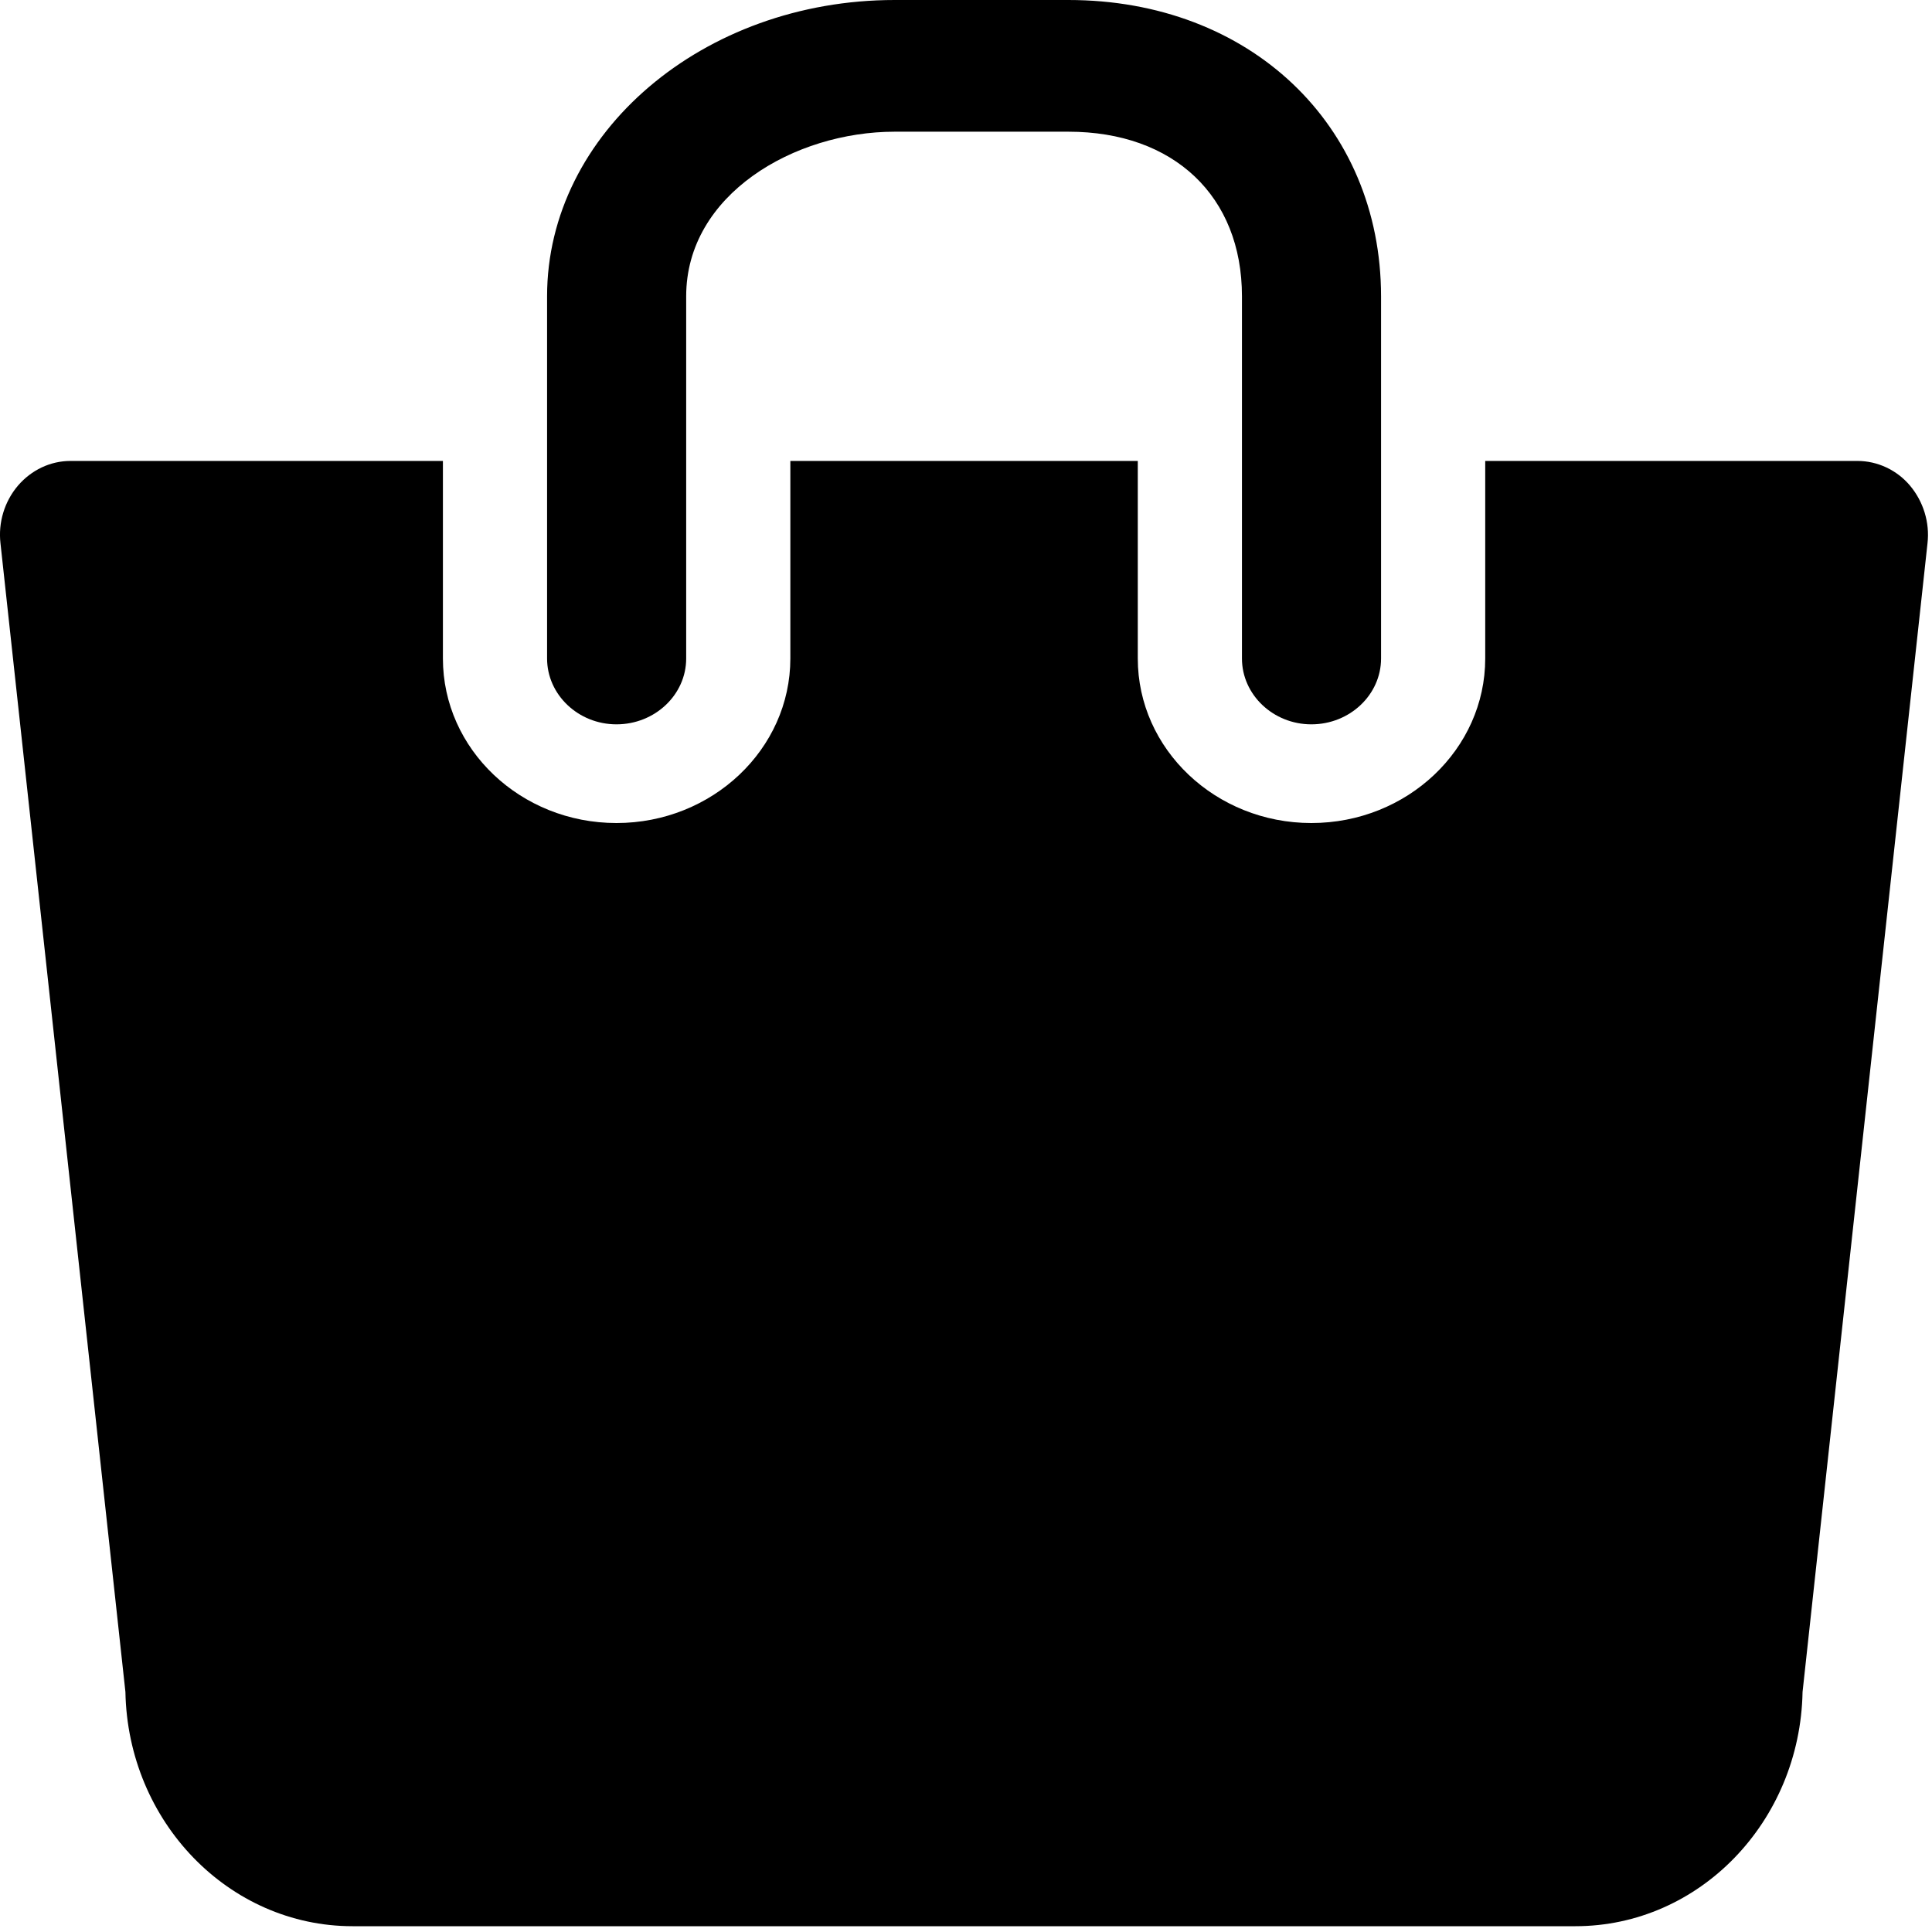
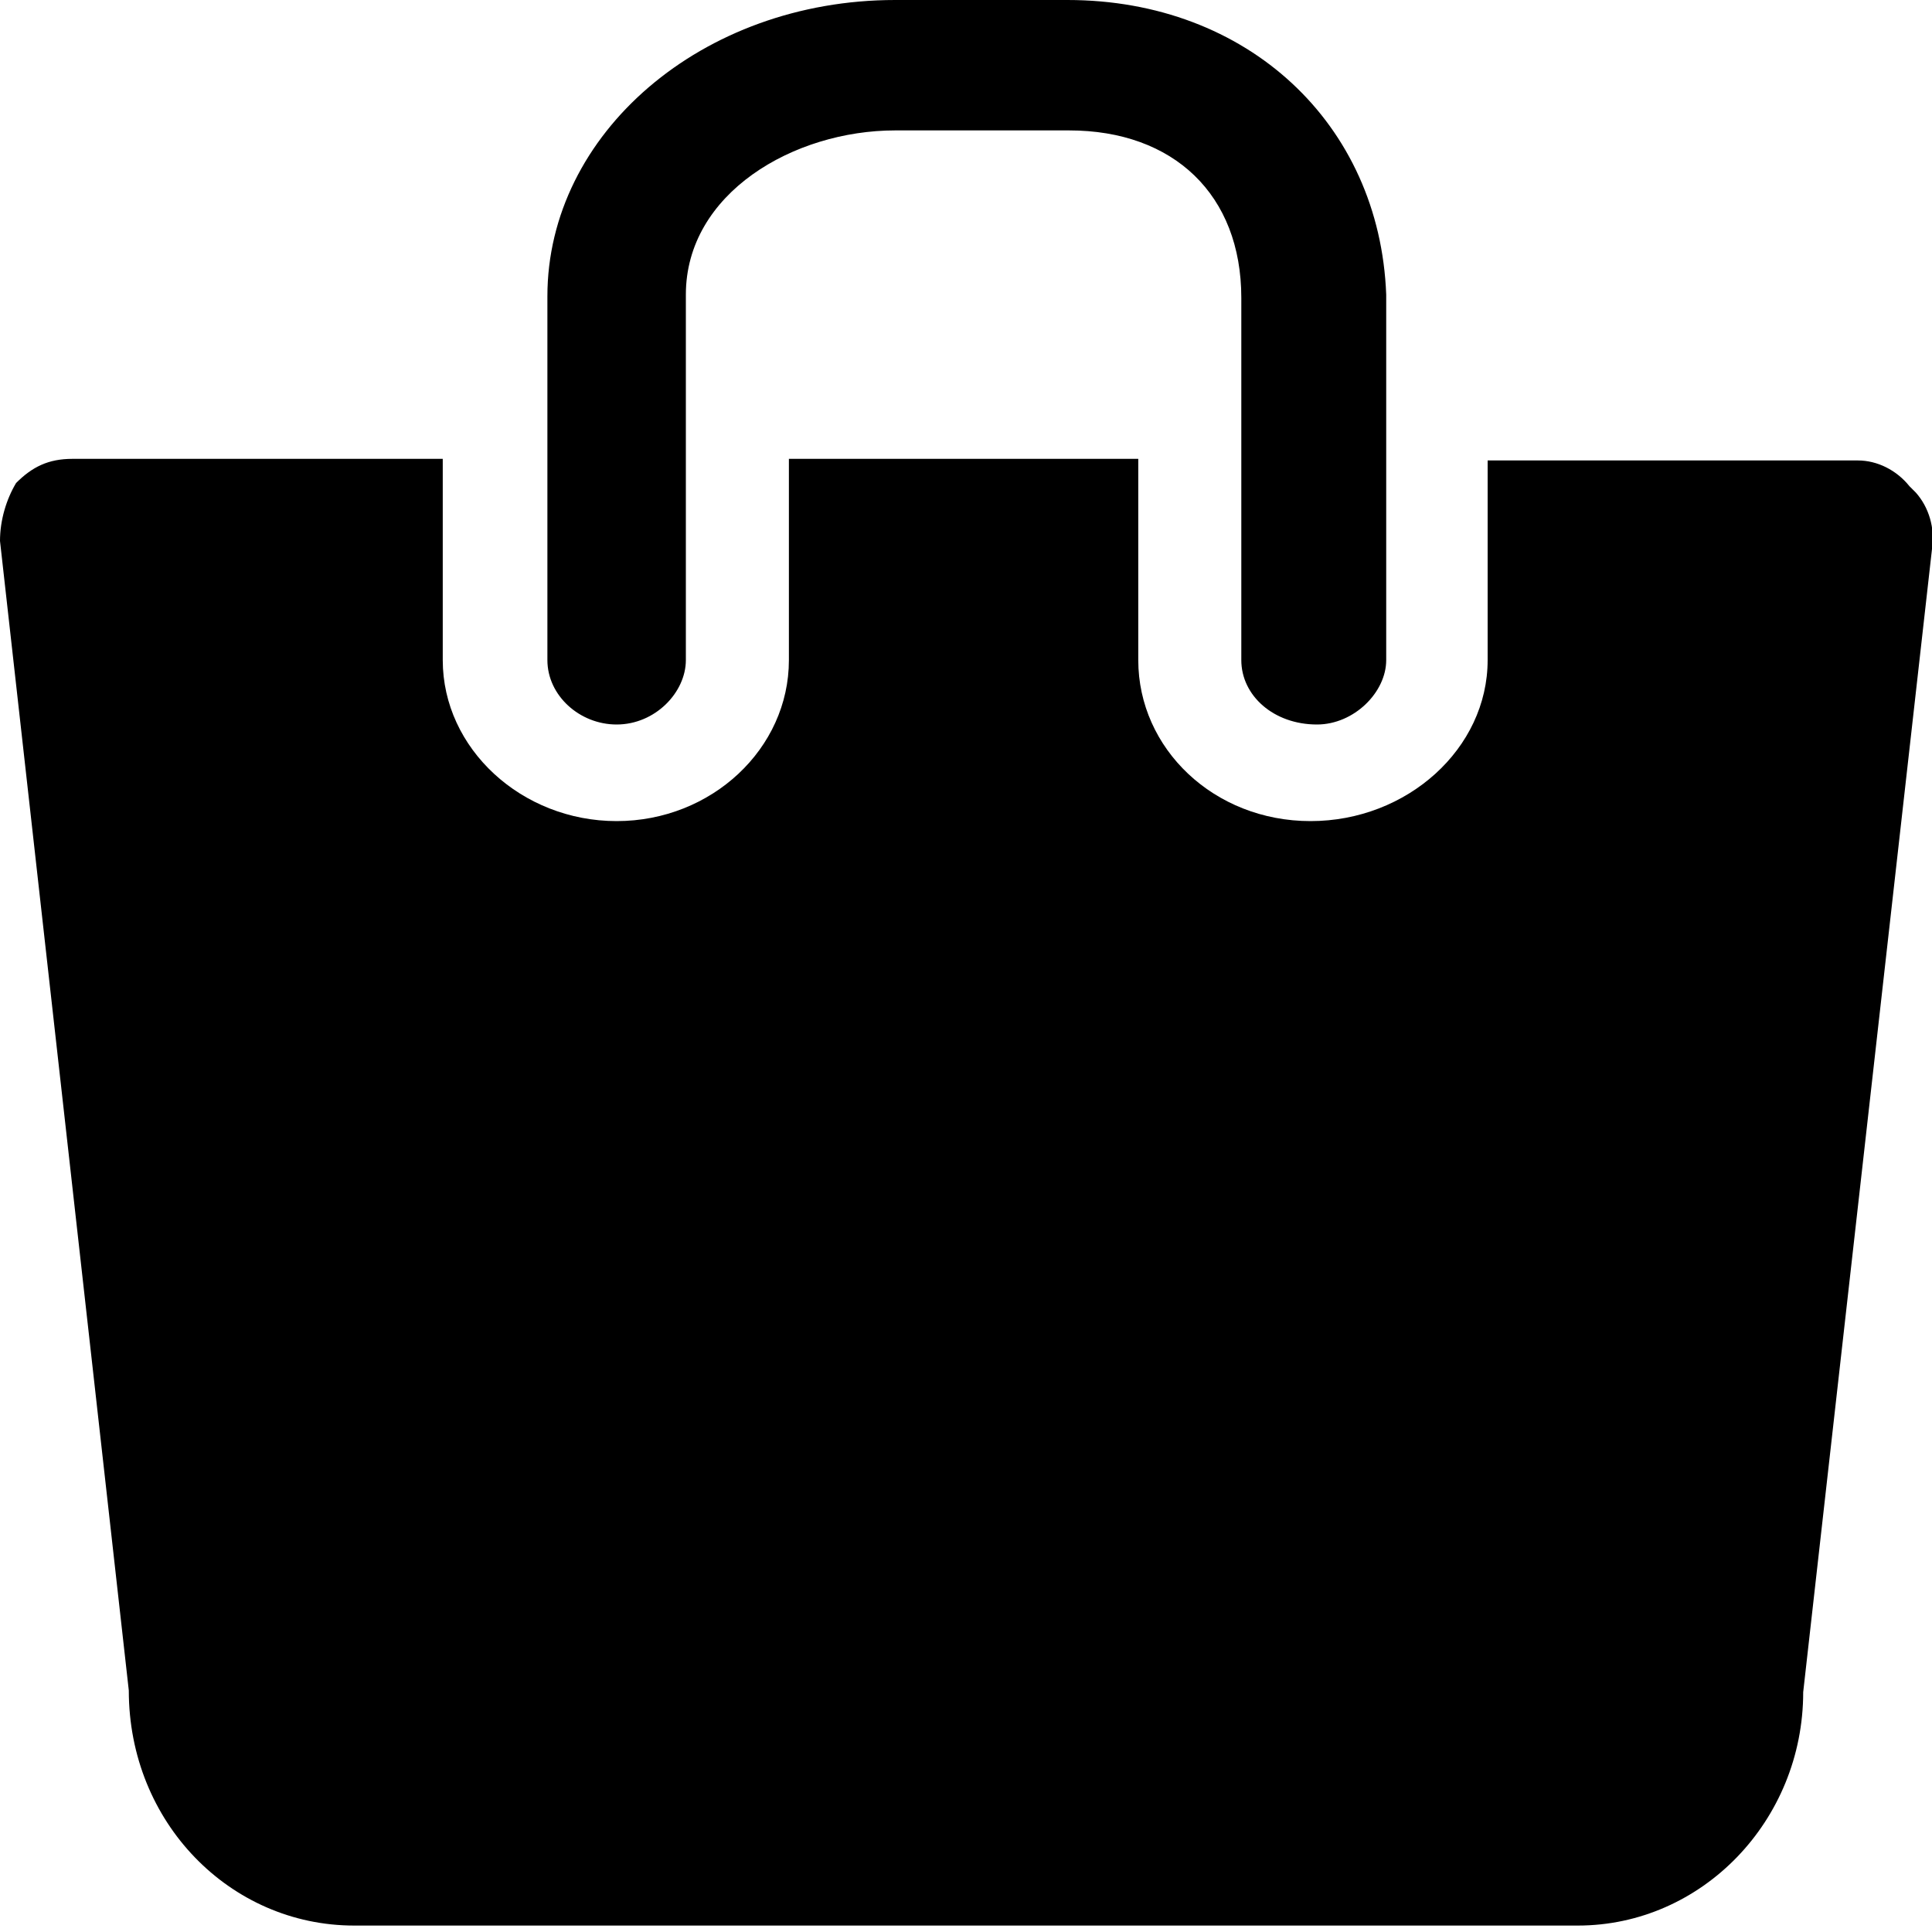
- <svg xmlns="http://www.w3.org/2000/svg" enable-background="new 0 0 12 12" version="1.1" viewBox="0 0 12 12" xml:space="preserve">
-   <path d="m11.864 3.017c-0.082-0.098-0.203-0.154-0.327-0.154h-2.312v1.227c0 0.563-0.484 1.022-1.08 1.022-0.594 0-1.078-0.458-1.078-1.022v-1.227h-2.158v1.227c0 0.563-0.485 1.022-1.08 1.022s-1.078-0.458-1.078-1.022v-1.227h-2.313c-0.125 0-0.243 0.056-0.327 0.154-0.083 0.098-0.123 0.228-0.108 0.358l0.776 7.134c0.015 0.806 0.642 1.455 1.411 1.455h7.595c0.77 0 1.396-0.649 1.411-1.455l0.776-7.134c0.015-0.13-0.026-0.26-0.108-0.358z" />
-   <path d="m3.829 4.499c0.239 0 0.433-0.184 0.433-0.409v-2.25c0-0.632 0.672-1.022 1.295-1.022h1.079c0.655 0 1.078 0.401 1.078 1.022v2.25c0 0.225 0.194 0.409 0.431 0.409 0.239 0 0.433-0.184 0.433-0.409v-2.25c-1e-3 -1.067-0.817-1.84-1.942-1.84h-1.079c-1.19 0-2.159 0.826-2.159 1.84v2.25c0 0.225 0.194 0.409 0.431 0.409z" />
+ <svg xmlns="http://www.w3.org/2000/svg" viewBox="0 0 12 12">
+   <path d="M11.86 3.02c-.08-.1-.2-.16-.32-.16h-2.3V4.1c0 .55-.5 1-1.1 1-.6 0-1.07-.45-1.07-1V2.85H4.9V4.1c0 .55-.48 1-1.07 1s-1.08-.45-1.08-1V2.85H.45C.3 2.85.2 2.9.1 3c-.06.1-.1.23-.1.36l.8 7.14c0 .82.63 1.46 1.4 1.46h7.6c.77 0 1.4-.65 1.4-1.45l.8-7.1c.02-.13-.02-.26-.1-.35z" />
+   <path d="M3.83 4.5c.24 0 .43-.2.43-.4V1.83c0-.63.67-1.02 1.3-1.02h1.08c.65 0 1.07.4 1.07 1.04V4.1c0 .22.2.4.47.4.23 0 .43-.2.43-.4V1.83C8.57.77 7.75 0 6.63 0H5.56C4.36 0 3.4.83 3.4 1.84V4.1c0 .22.2.4.43.4z" />
</svg>
